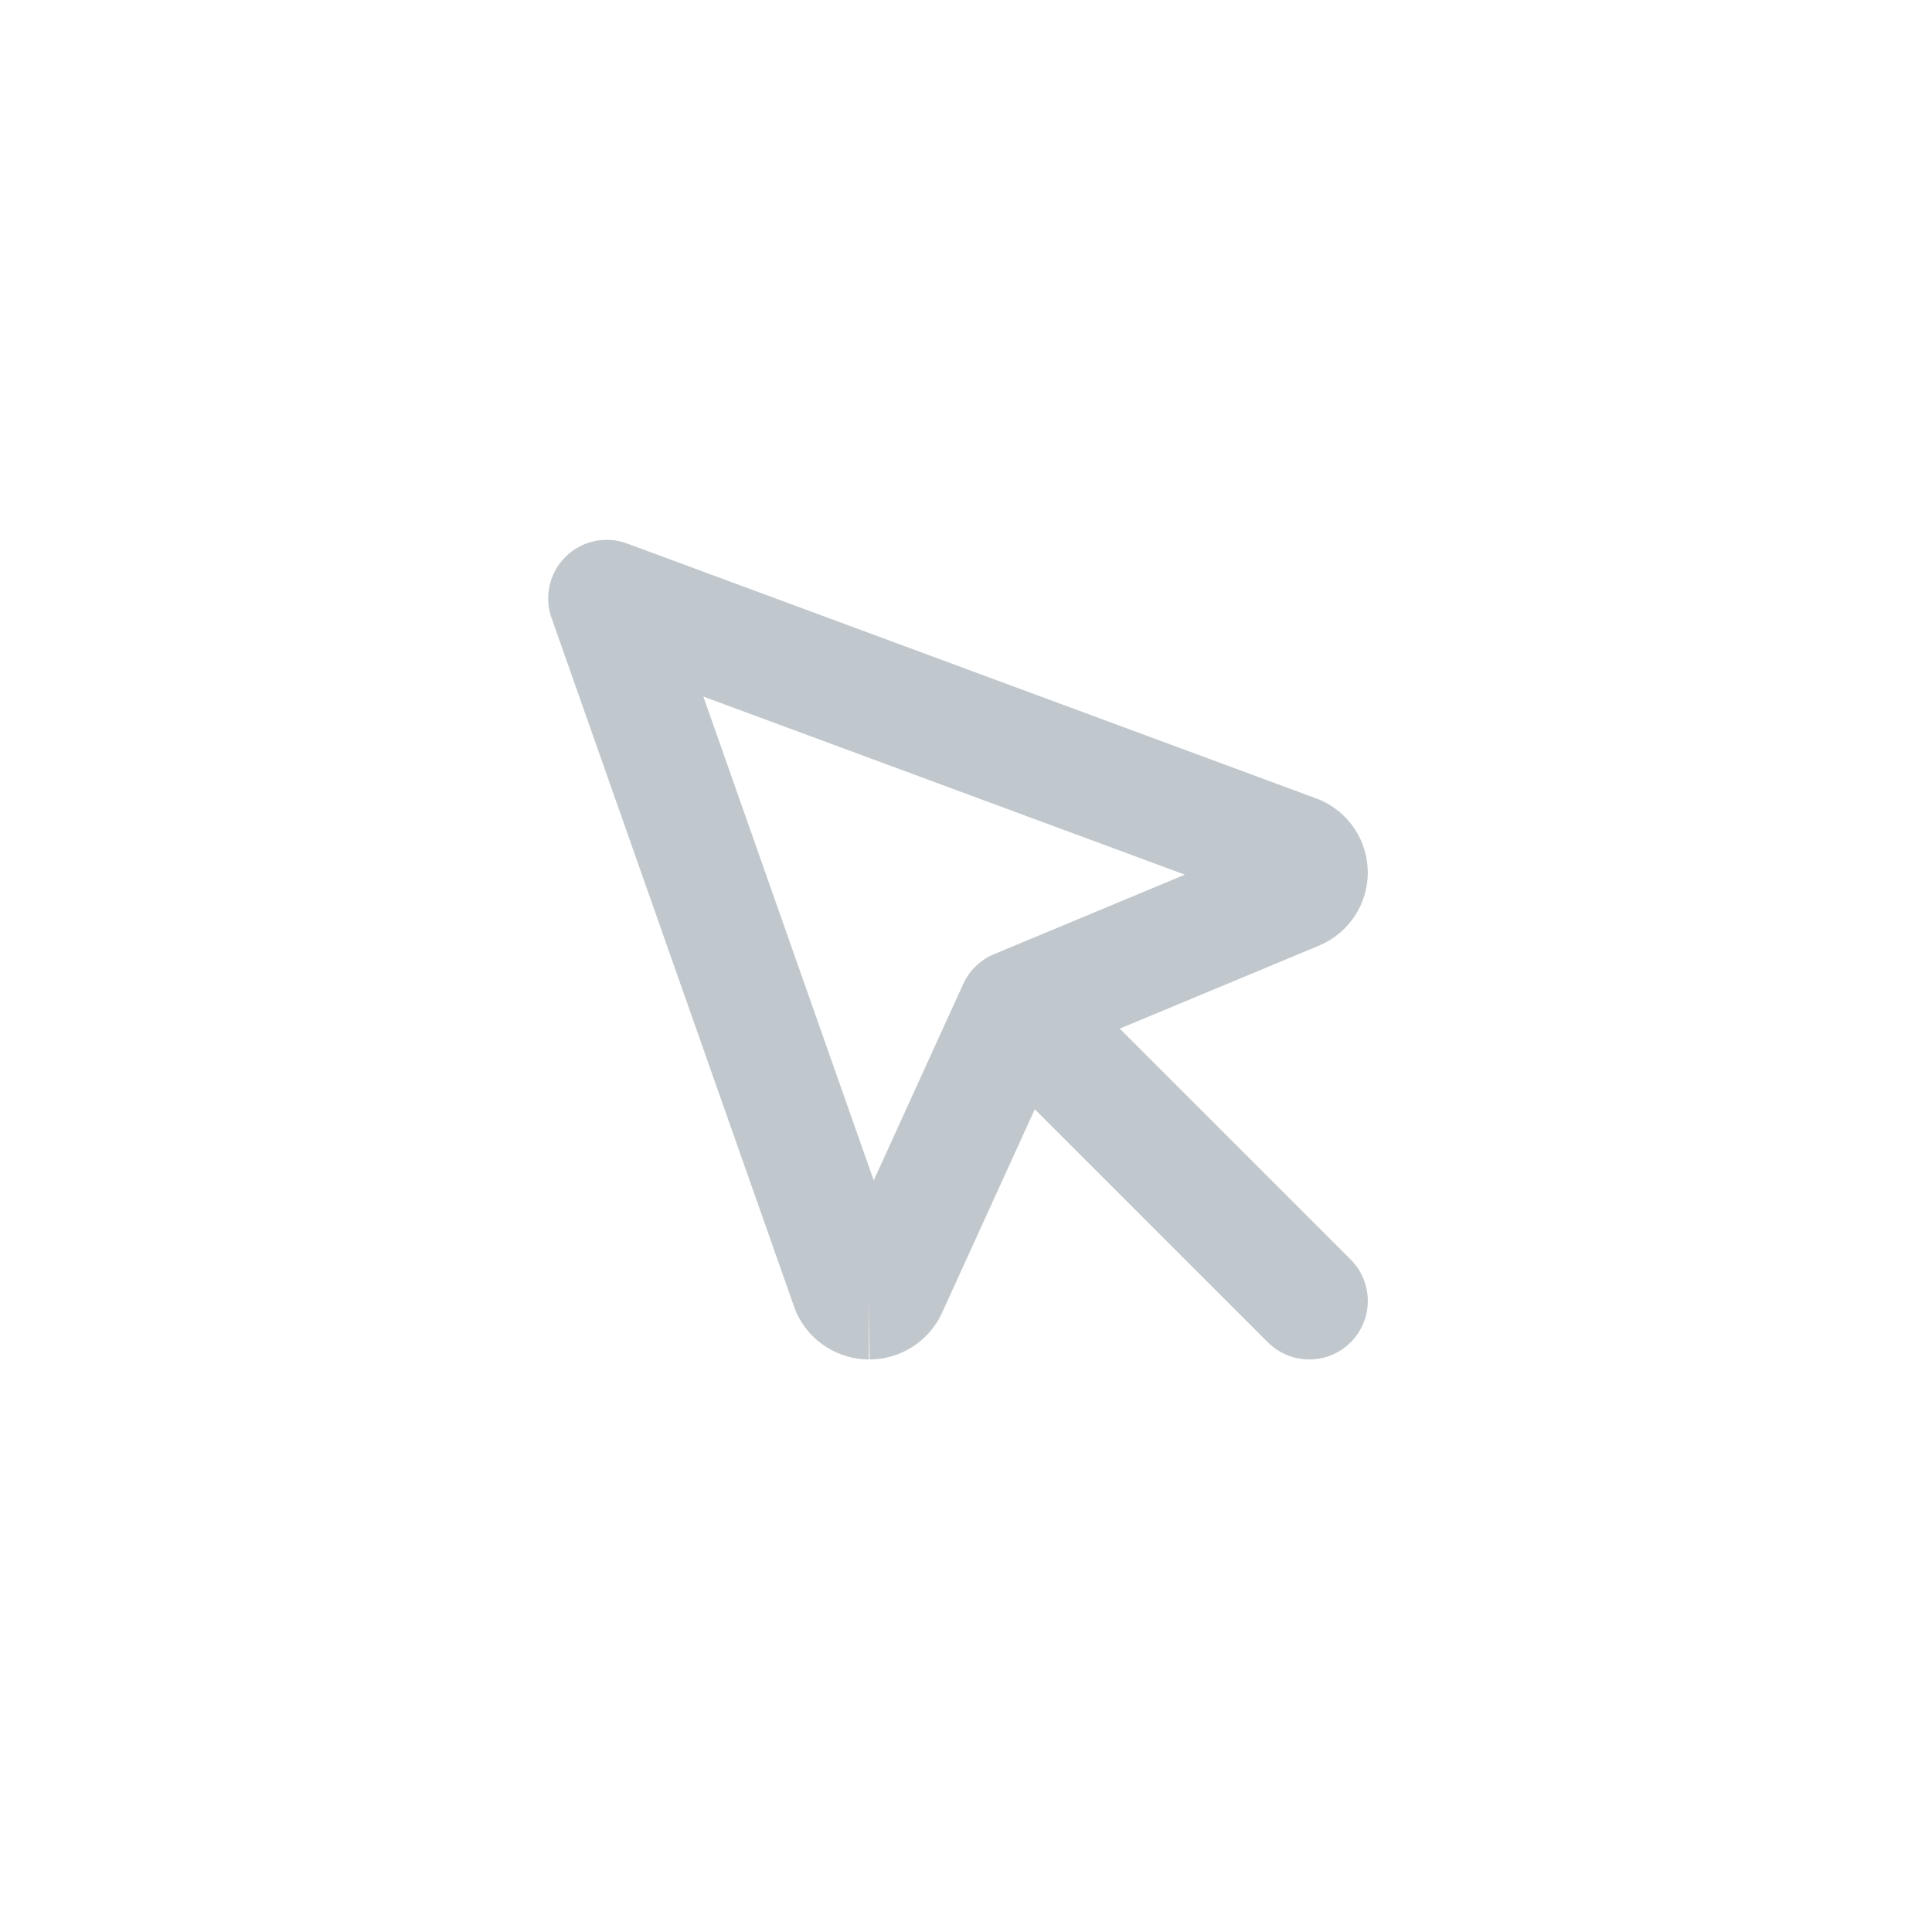
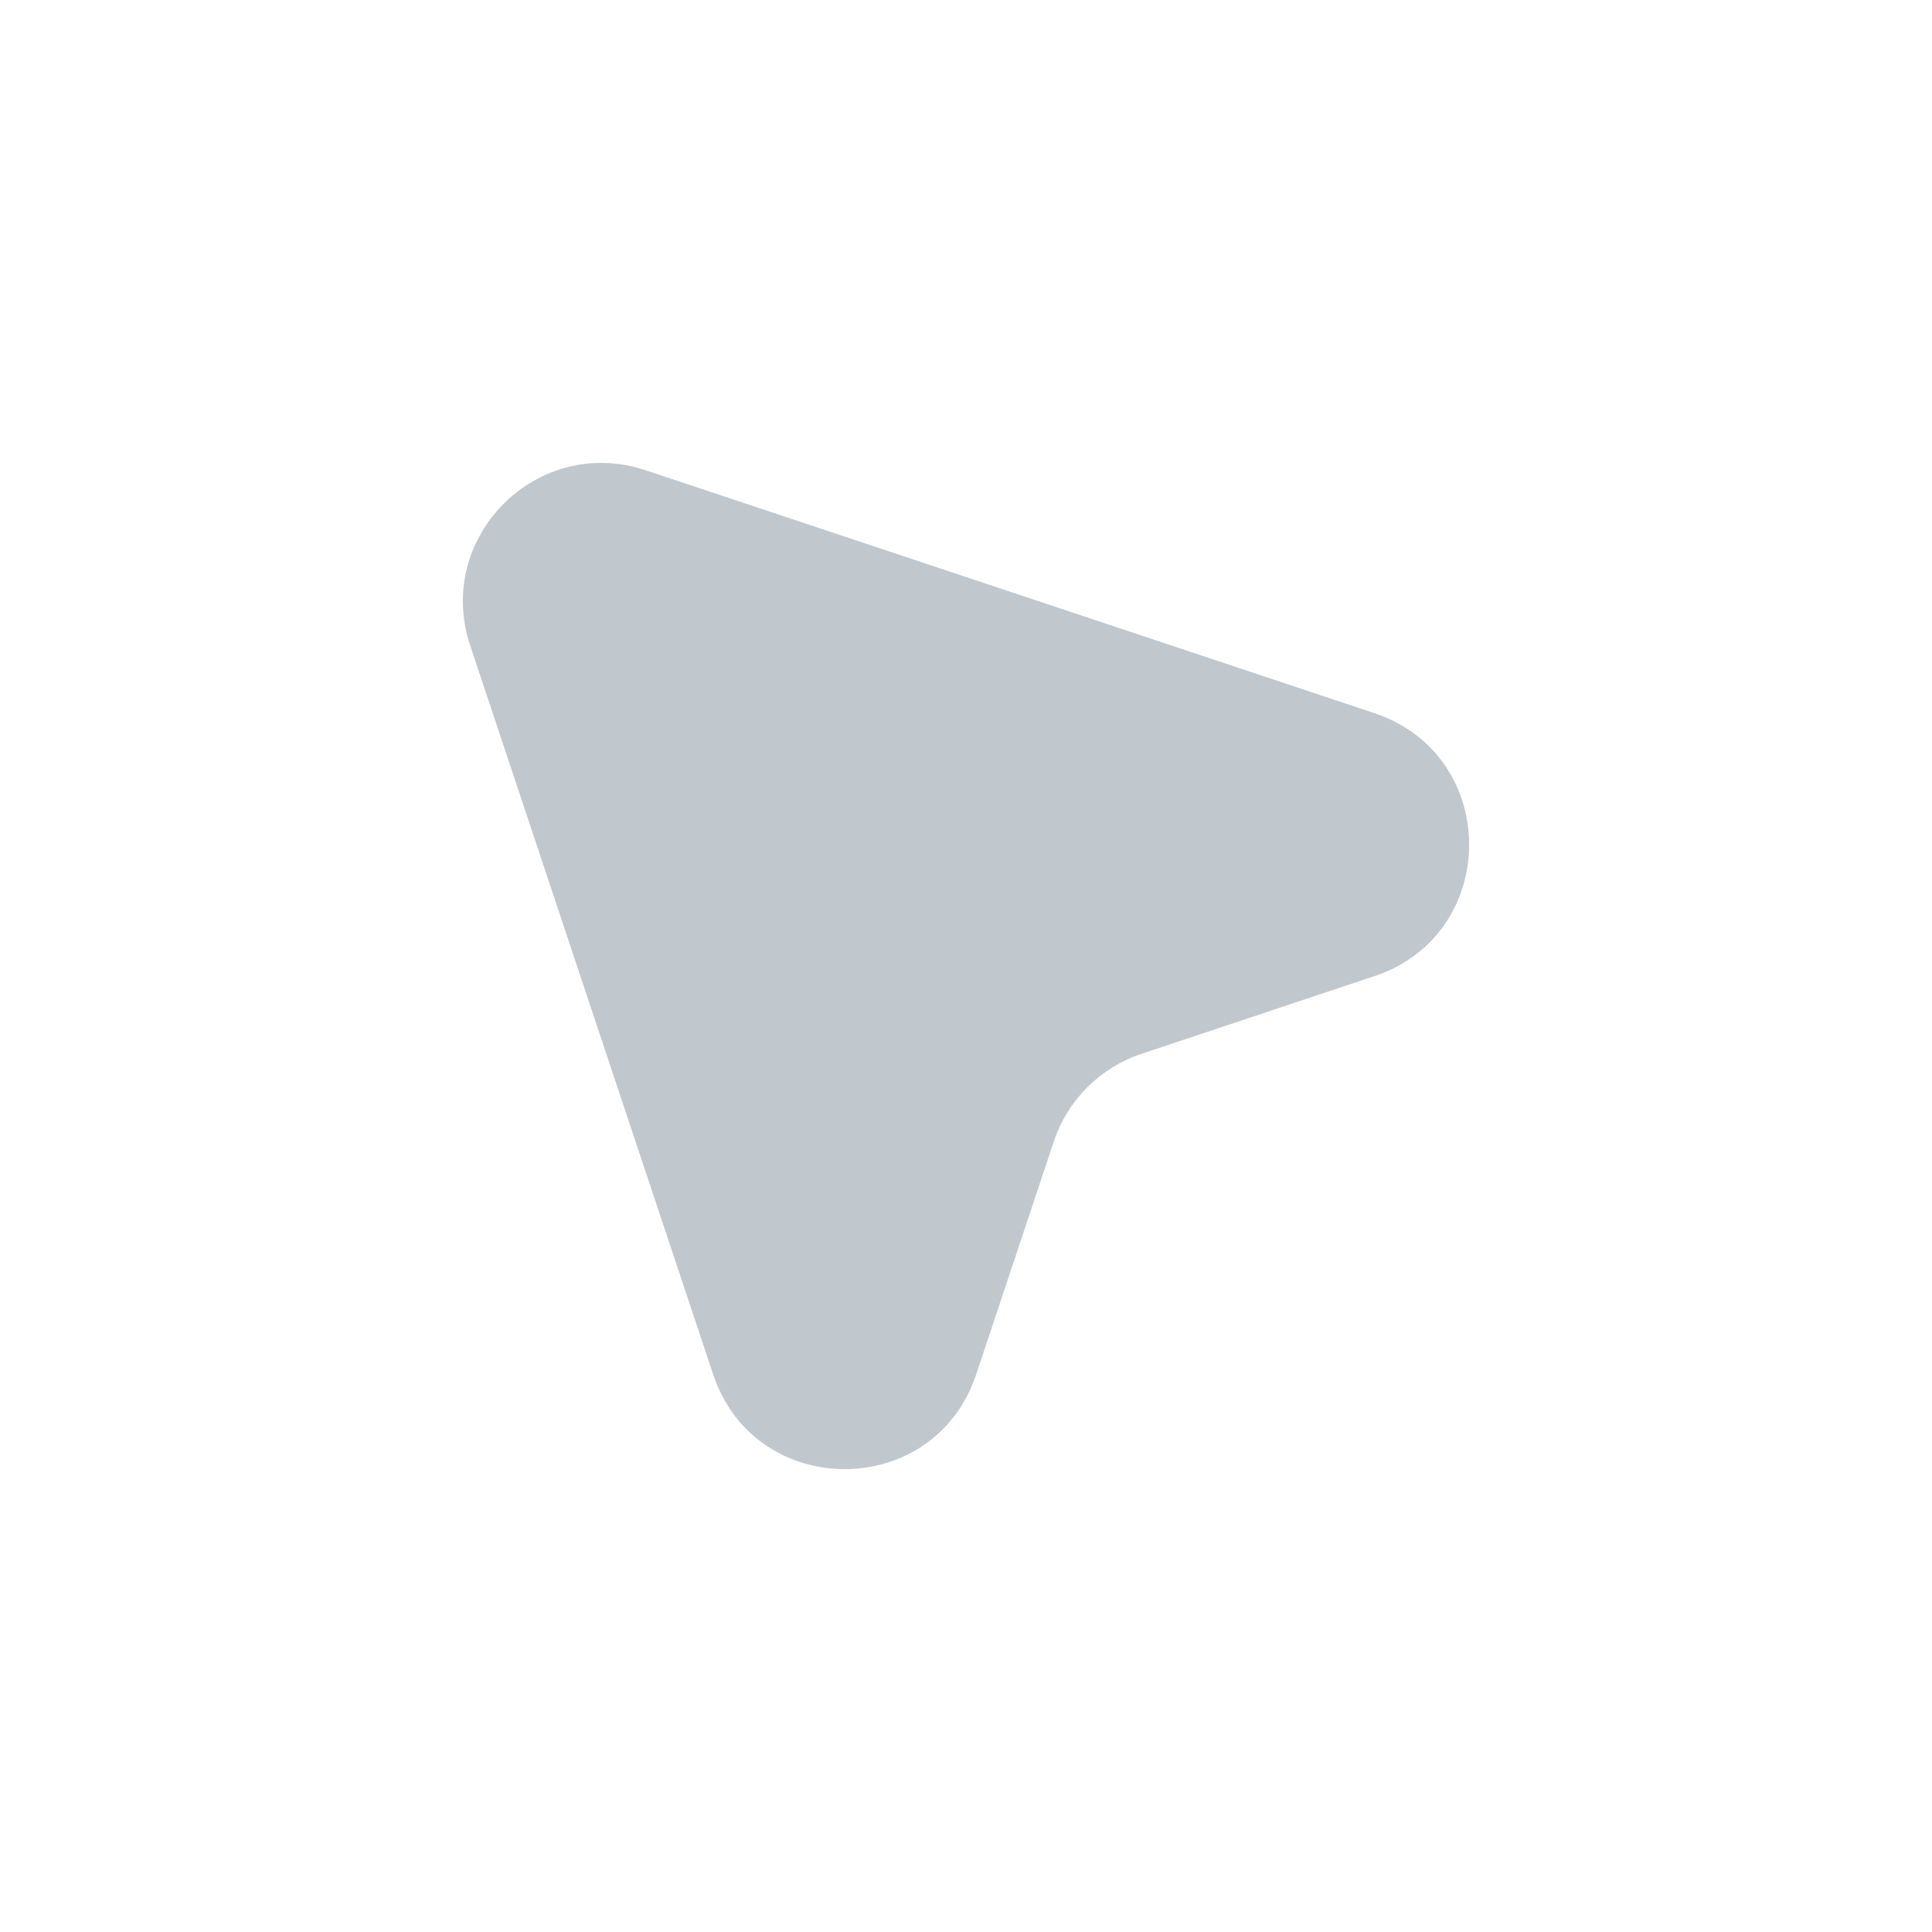
- <svg xmlns="http://www.w3.org/2000/svg" width="33" height="33" viewBox="0 0 33 33" fill="none">
-   <path fill-rule="evenodd" clip-rule="evenodd" d="M9.662 9.508C9.938 9.236 10.347 9.148 10.71 9.283L22.497 13.643C22.515 13.649 22.533 13.657 22.55 13.664C22.791 13.769 22.995 13.941 23.14 14.16C23.284 14.379 23.361 14.635 23.363 14.897L23.363 14.91C23.362 15.172 23.284 15.428 23.14 15.647C22.995 15.866 22.791 16.038 22.55 16.143L22.535 16.15L18.11 17.993L16.089 22.428L16.08 22.448C15.968 22.681 15.792 22.877 15.572 23.014C15.355 23.15 15.103 23.221 14.847 23.221C14.59 23.221 14.339 23.149 14.122 23.013C13.902 22.876 13.727 22.68 13.615 22.447C13.599 22.414 13.585 22.38 13.573 22.346L9.42 10.553C9.291 10.187 9.386 9.78 9.662 9.508ZM14.847 23.221C14.845 23.221 14.843 23.221 14.841 23.221L14.847 22.221L14.853 23.221C14.851 23.221 14.849 23.221 14.847 23.221ZM12.014 11.898L14.924 20.162L16.453 16.806C16.558 16.576 16.746 16.395 16.979 16.298L20.238 14.94L12.014 11.898Z" fill="#C1C8CD" />
-   <path fill-rule="evenodd" clip-rule="evenodd" d="M17.156 17.014C17.547 16.623 18.18 16.623 18.57 17.014L23.07 21.514C23.461 21.904 23.461 22.537 23.07 22.928C22.68 23.318 22.047 23.318 21.656 22.928L17.156 18.428C16.766 18.037 16.766 17.404 17.156 17.014Z" fill="#C1C8CD" />
+ <svg xmlns="http://www.w3.org/2000/svg" width="32" height="32" viewBox="0 0 32 32" fill="none">
+   <path d="M18.906 17.455L22.763 16.169C24.857 15.471 24.857 12.51 22.763 11.812L10.693 7.789C8.898 7.19 7.19 8.898 7.788 10.693L11.812 22.764C12.509 24.857 15.471 24.857 16.169 22.764L17.454 18.907C17.683 18.221 18.221 17.683 18.906 17.455Z" fill="#C1C8CD" />
</svg>
